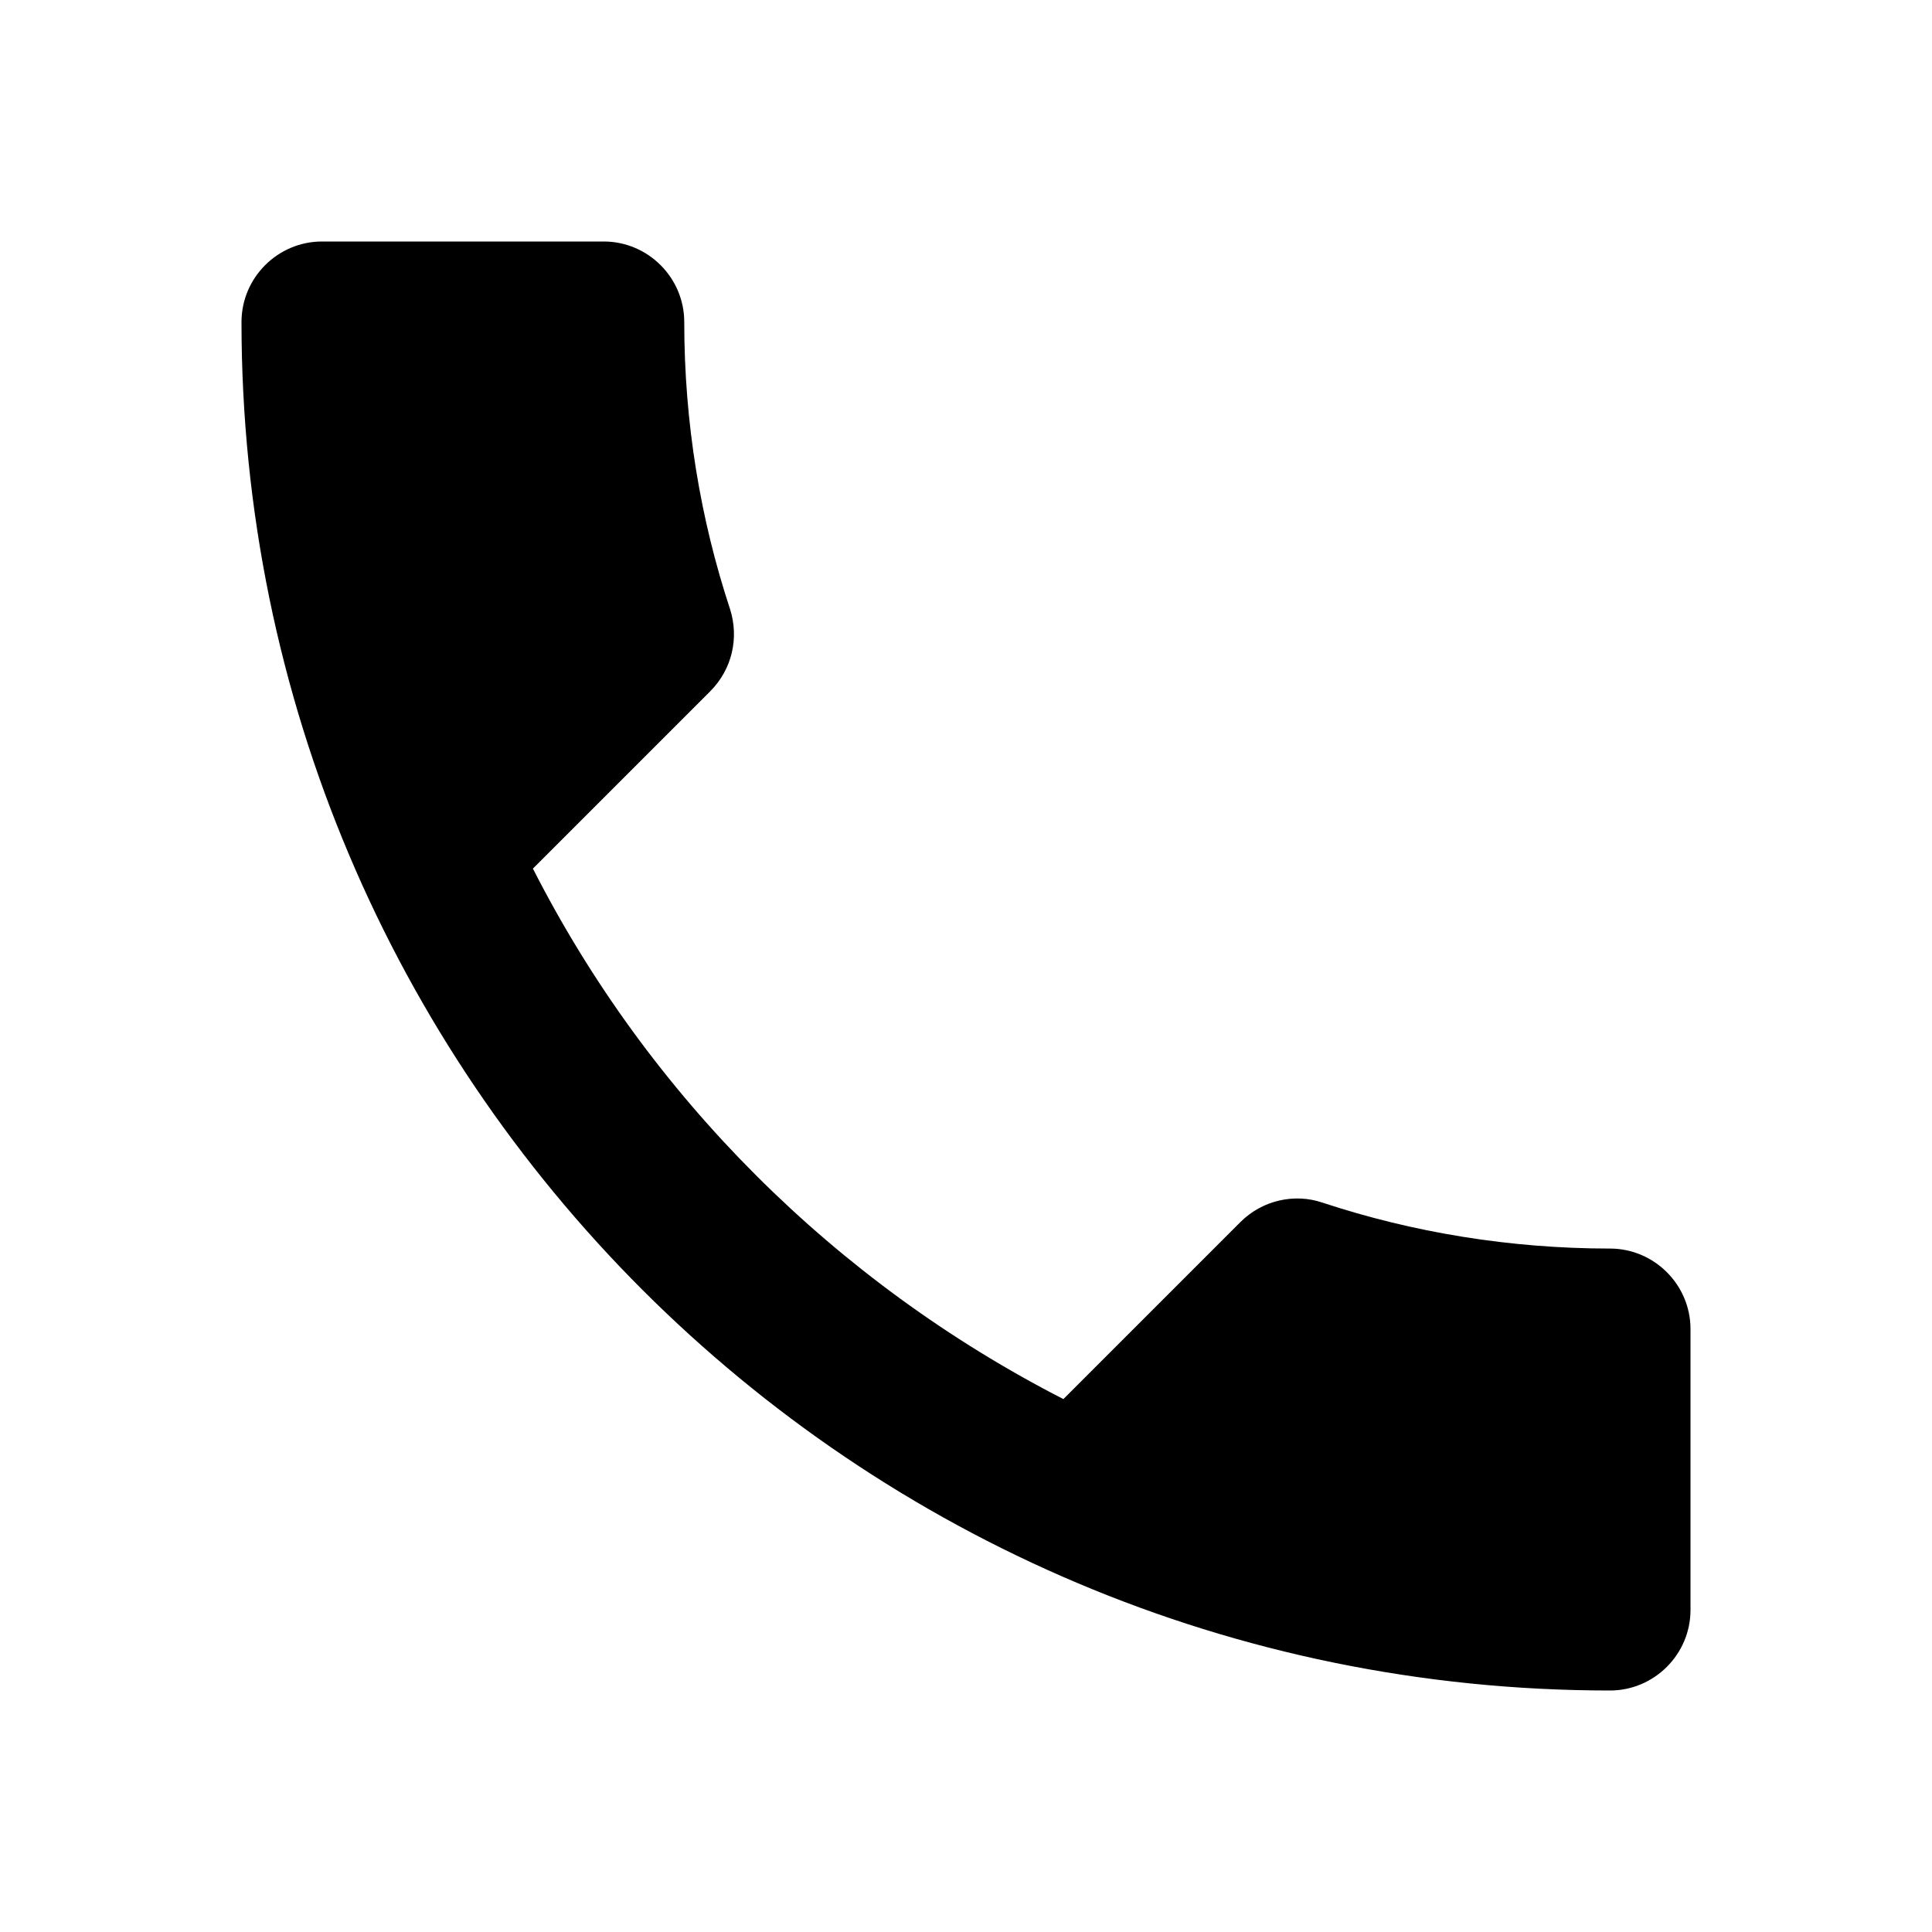
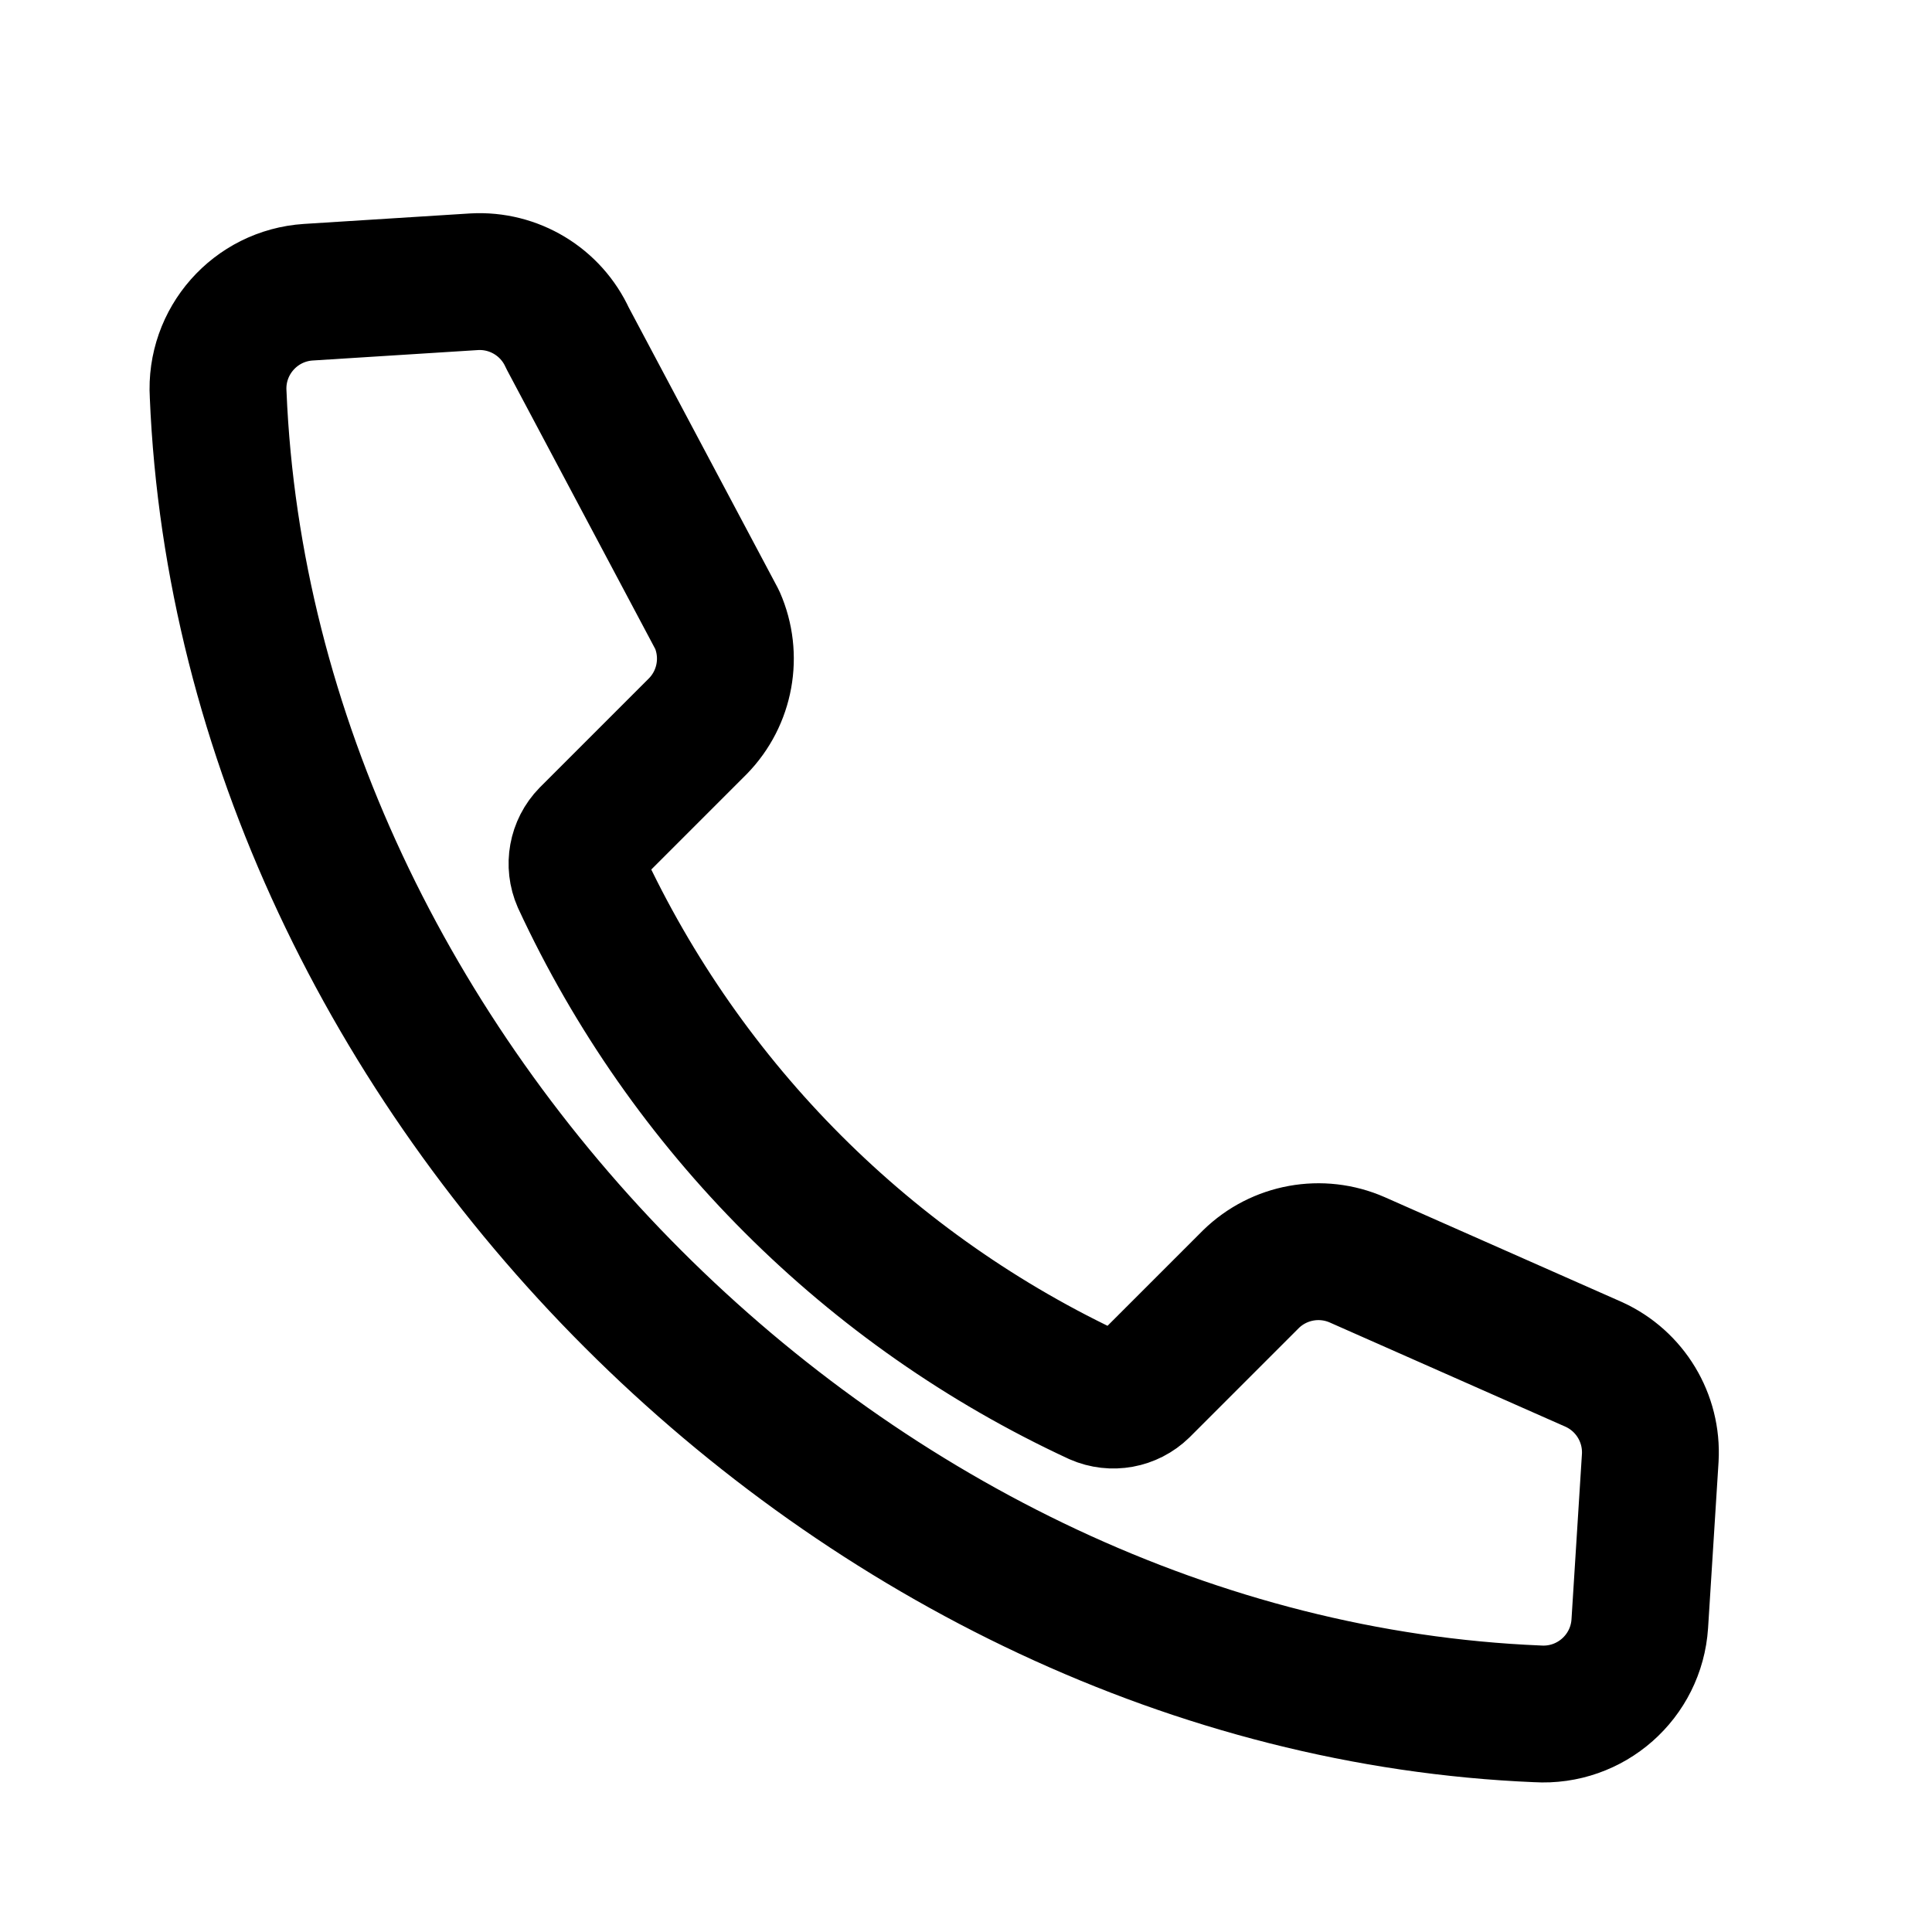
<svg xmlns="http://www.w3.org/2000/svg" width="24" height="24" viewBox="0 0 24 24" fill="none">
-   <path d="M6.62 10.79c1.44 2.83 3.76 5.14 6.59 6.59l2.2-2.2c.27-.27.67-.36 1.02-.24 1.12.37 2.33.57 3.57.57.55 0 1 .45 1 1V20c0 .55-.45 1-1 1C10.61 21 3 13.39 3 4c0-.55.45-1 1-1h3.5c.55 0 1 .45 1 1 0 1.25.2 2.45.57 3.57.11.35.03.74-.25 1.02l-2.2 2.2z" fill="black" />
+   <path d="M7.05 4.2a1.2 1.2 0 0 0-1.16-.7l-2.06.13a1.2 1.2 0 0 0-1.12 1.27C3.06 13.36 10.64 20.94 19.1 21.29a1.2 1.2 0 0 0 1.27-1.12l.13-2.06a1.2 1.2 0 0 0-.7-1.16l-2.94-1.3a1.2 1.2 0 0 0-1.32.24l-1.36 1.36a.5.5 0 0 1-.55.1 13.2 13.2 0 0 1-6.42-6.42.5.5 0 0 1 .1-.55l1.36-1.36a1.2 1.2 0 0 0 .24-1.32L7.05 4.2Z" stroke="black" stroke-width="1.7" stroke-linejoin="round" />
</svg>
